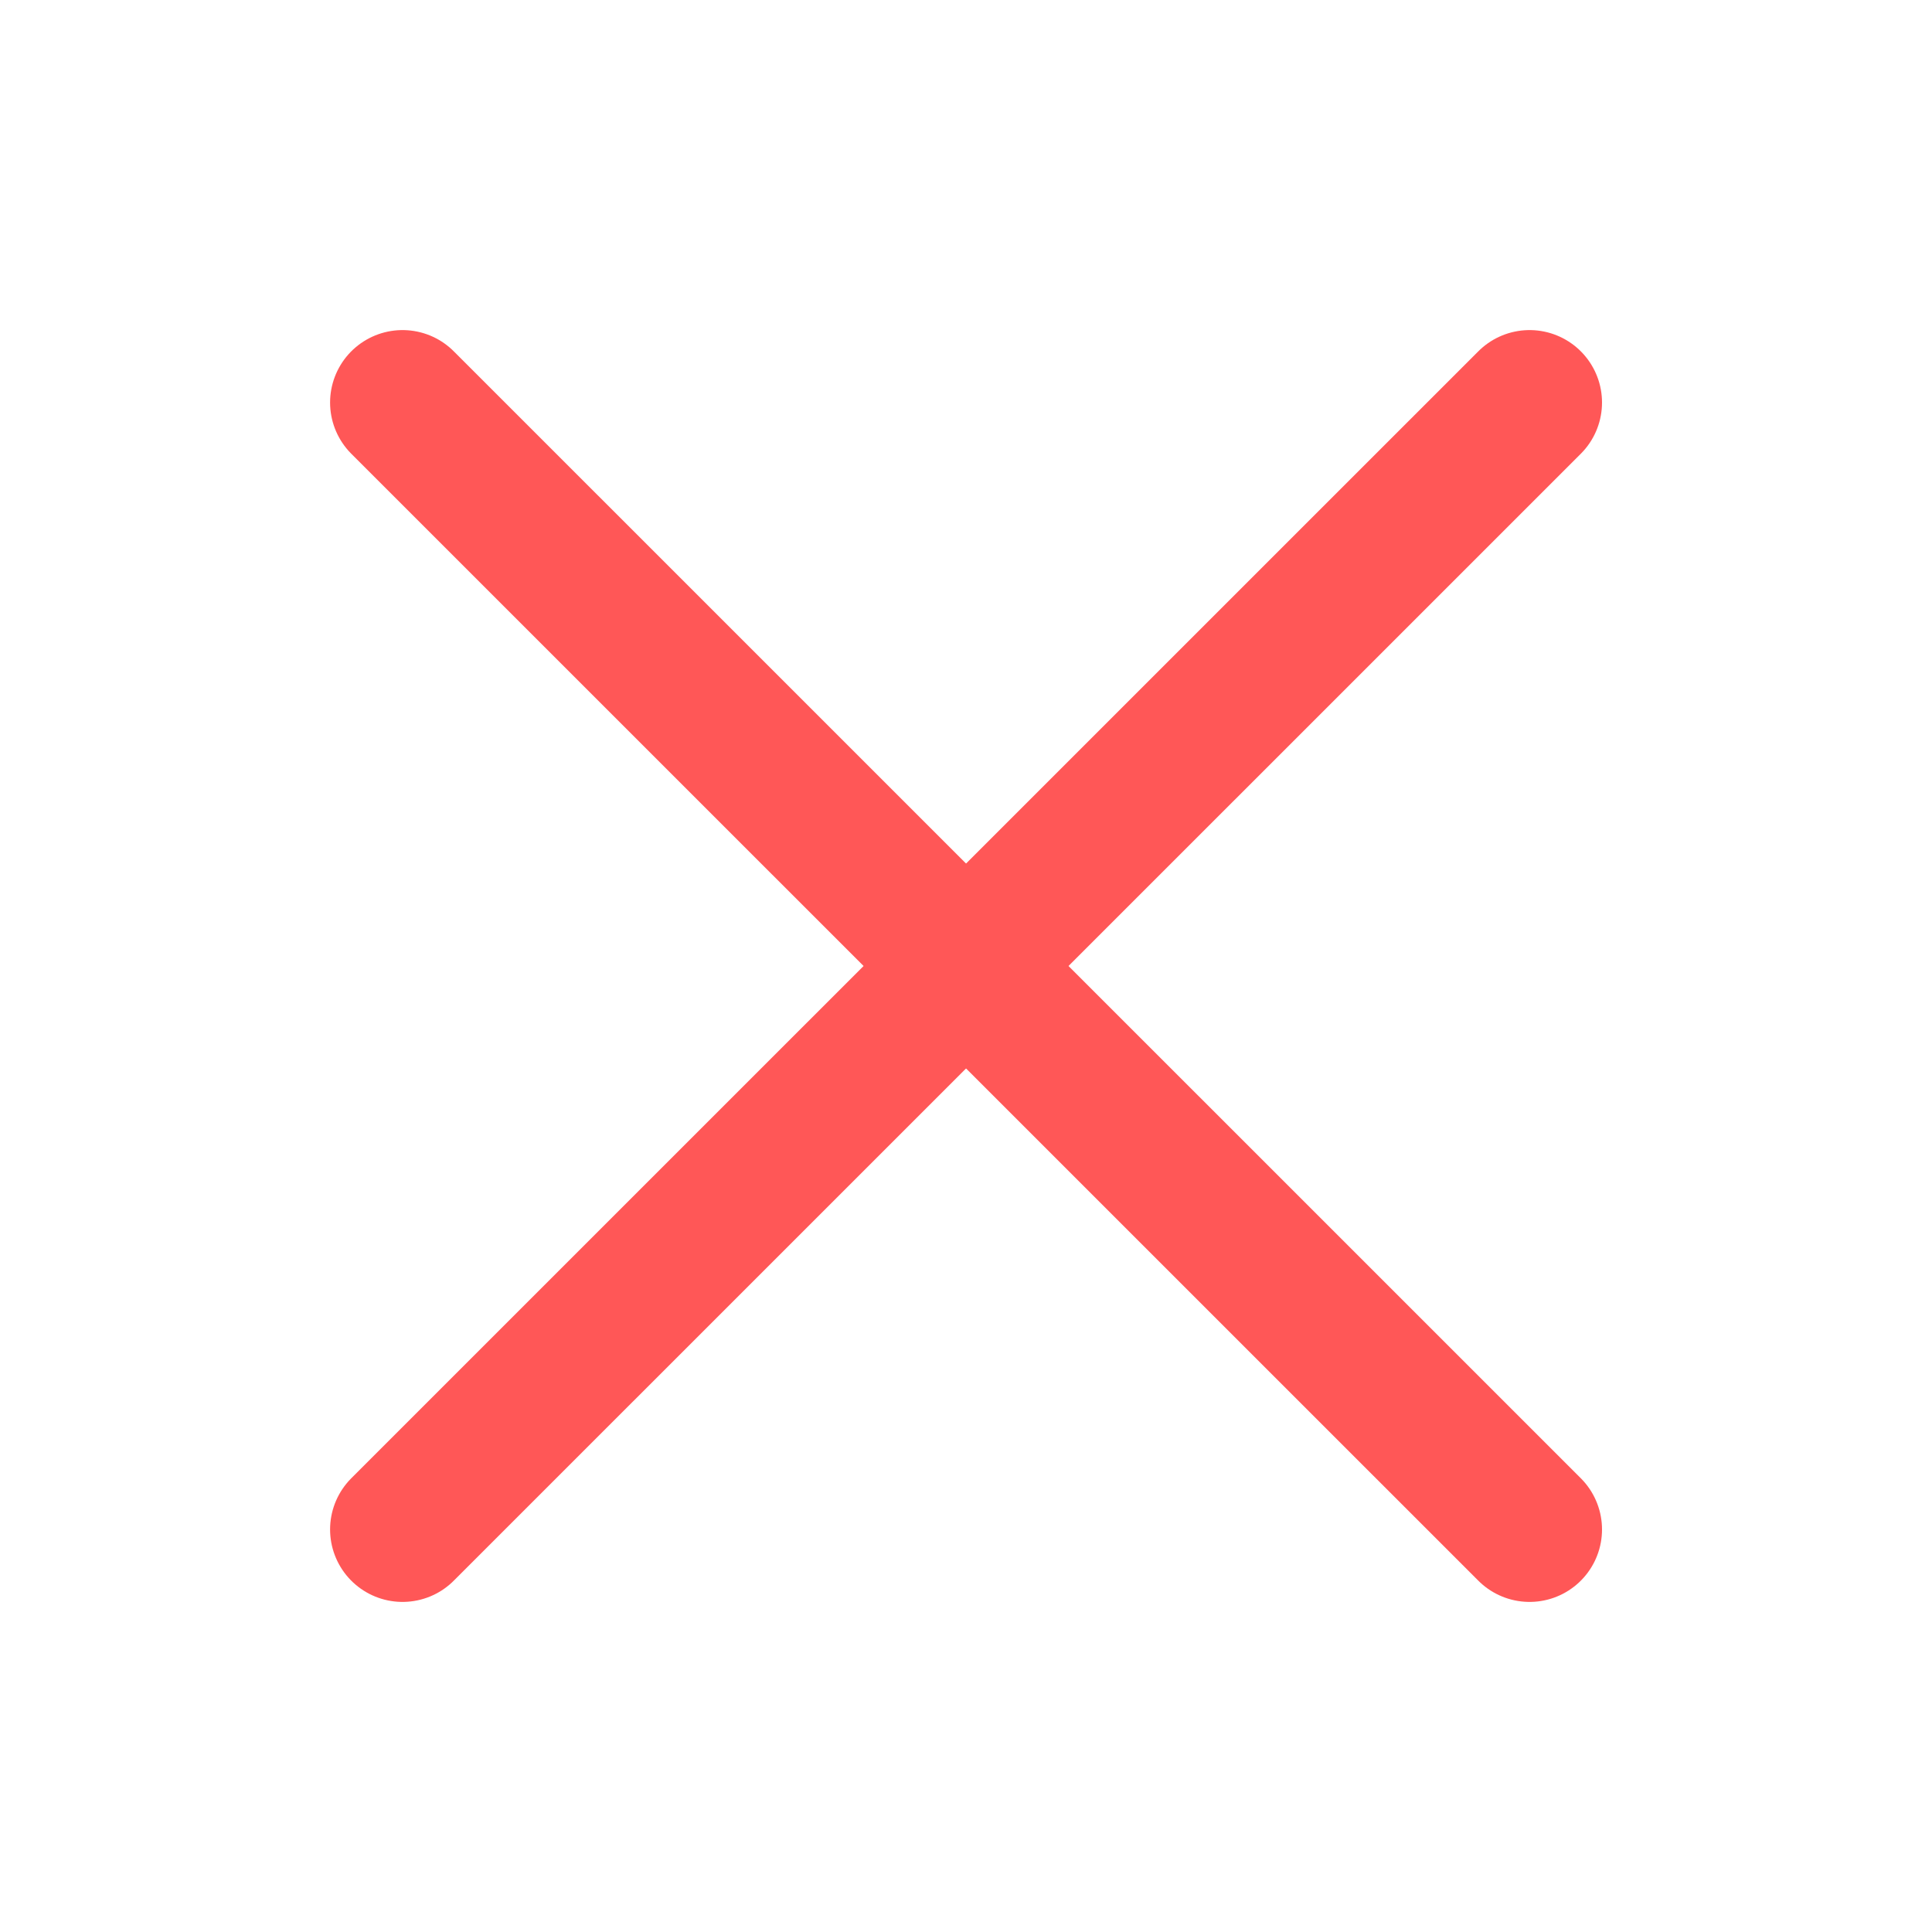
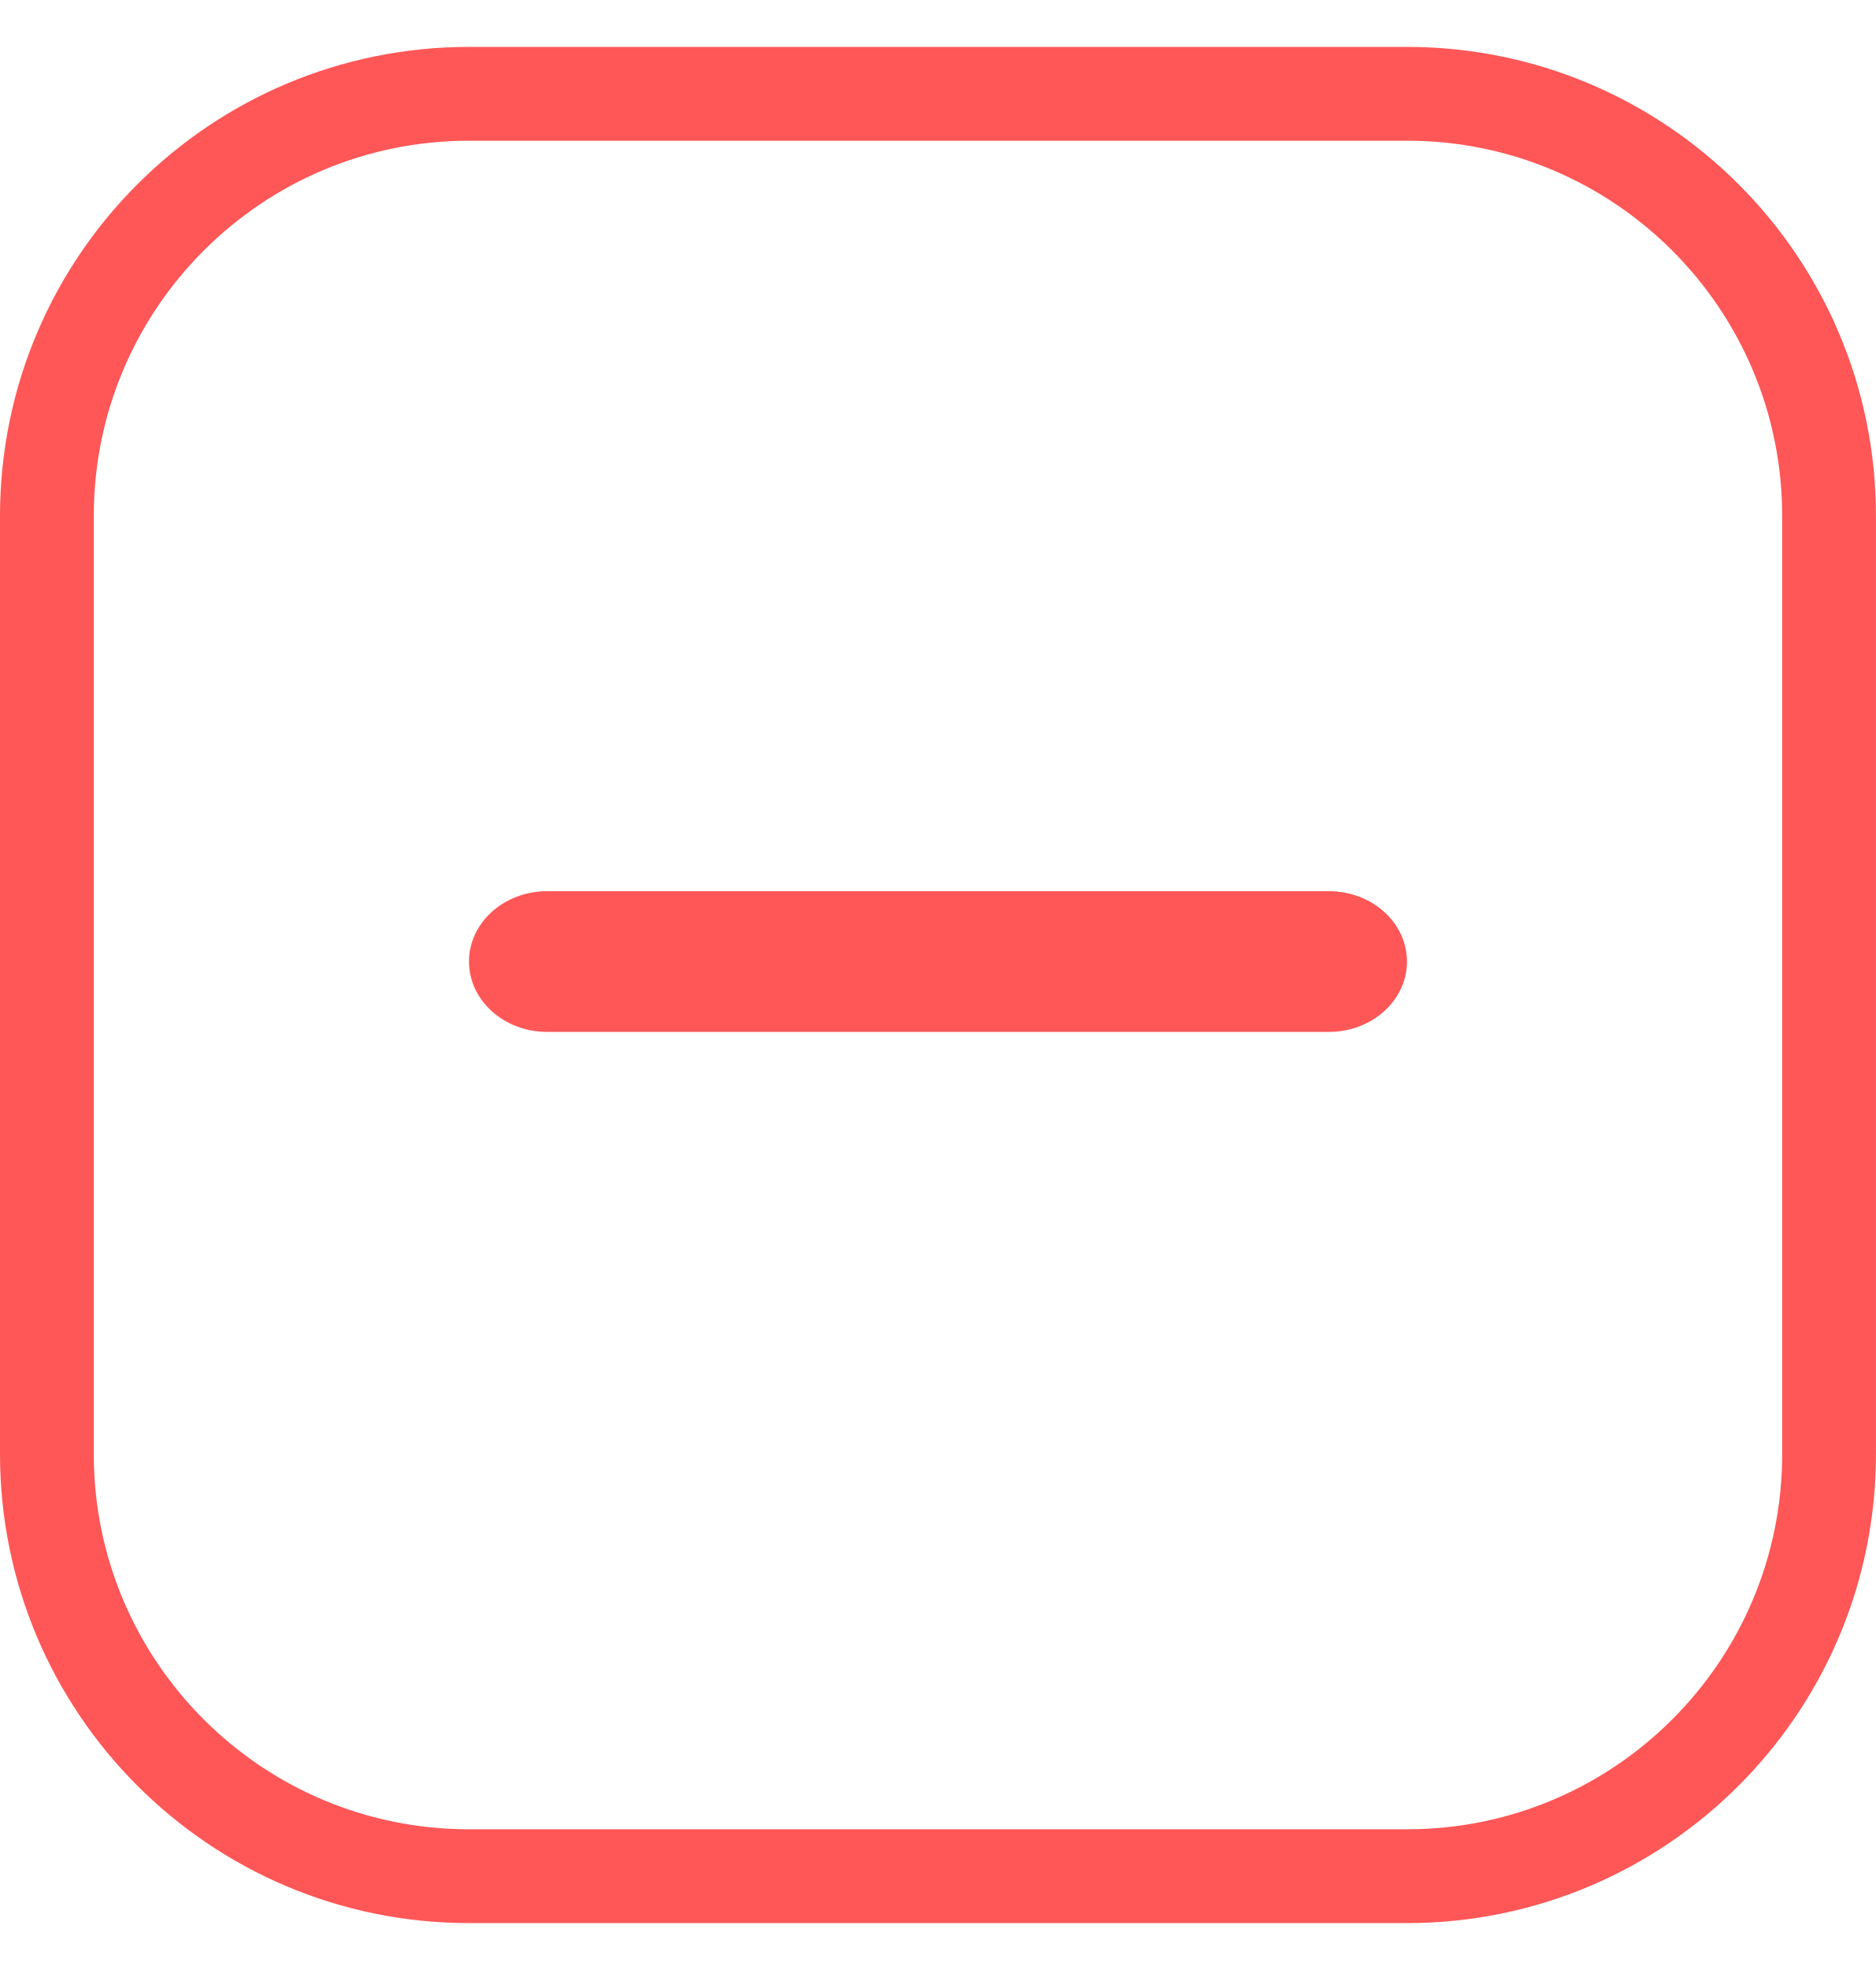
- <svg xmlns="http://www.w3.org/2000/svg" width="20" height="20" viewBox="0 0 20 20" fill="none">
-   <path d="M15.834 4.167L4.167 15.833" stroke="#FF5757" stroke-width="1.5" stroke-linecap="round" stroke-linejoin="round" />
-   <path d="M4.167 4.167L15.834 15.833" stroke="#FF5757" stroke-width="1.5" stroke-linecap="round" stroke-linejoin="round" />
+ <svg xmlns="http://www.w3.org/2000/svg" width="20" height="21" viewBox="0 0 20 21" fill="none">
+   <rect x="0.5" y="1" width="19" height="19" rx="4.5" stroke="#FF5757" />
+   <path fill-rule="evenodd" clip-rule="evenodd" d="M14.167 11L5.833 11C5.373 11 5 10.664 5 10.25C5 9.836 5.373 9.5 5.833 9.5L14.167 9.5C14.627 9.5 15 9.836 15 10.25C15 10.664 14.627 11 14.167 11Z" fill="#FF5757" />
</svg>
